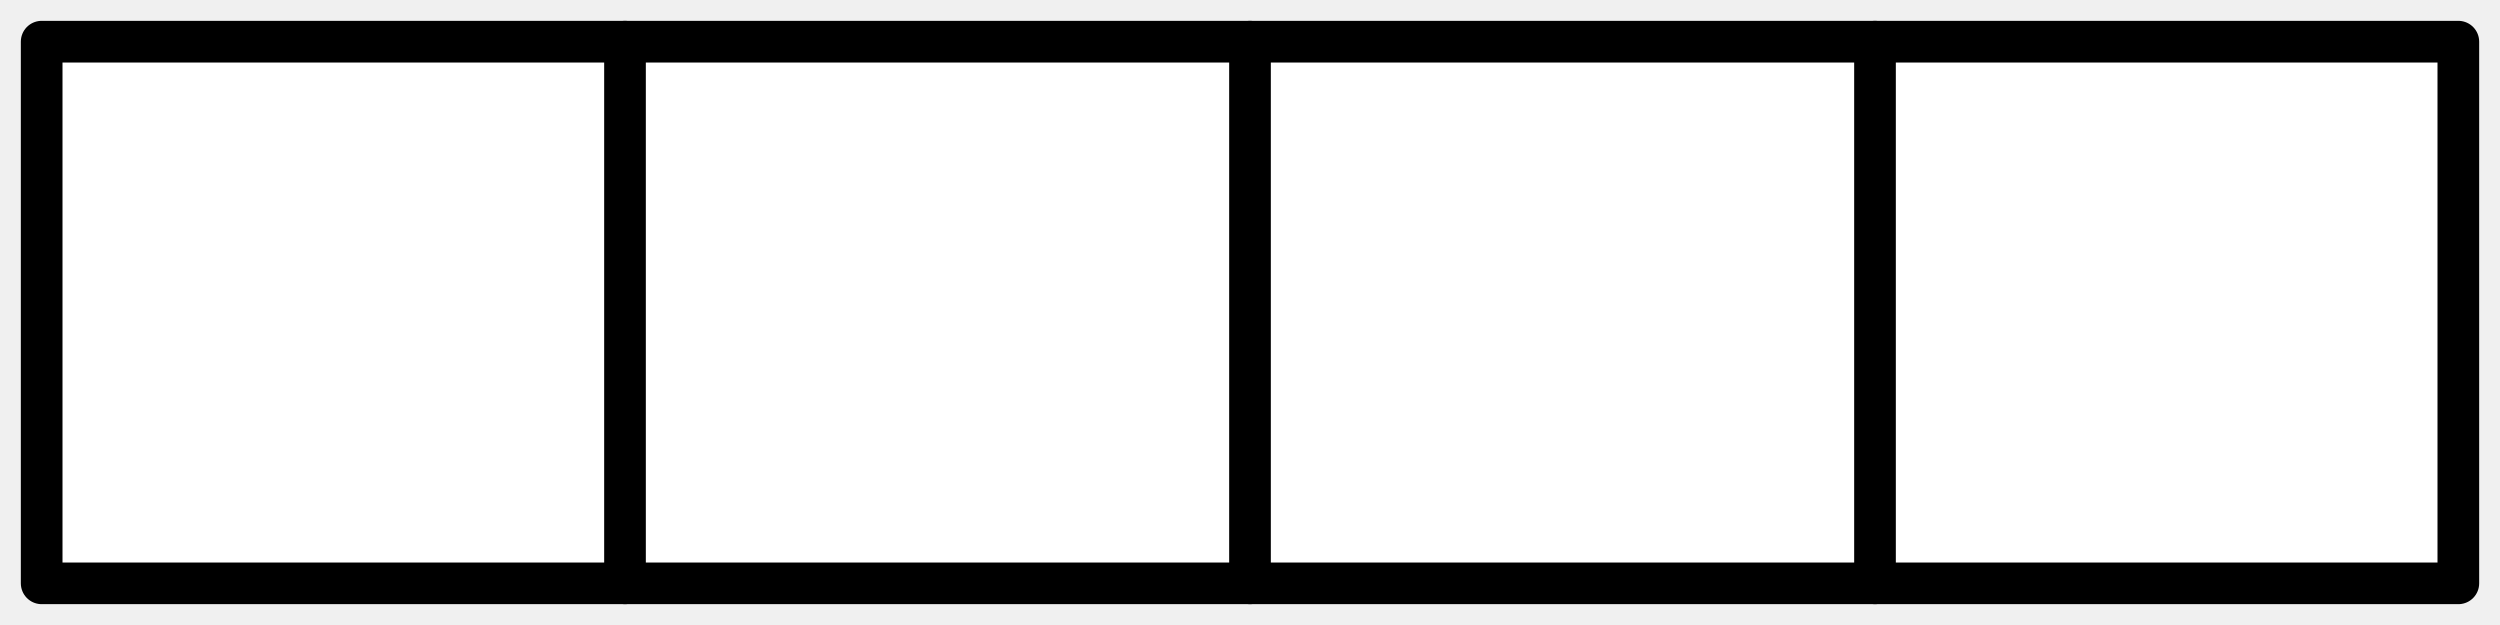
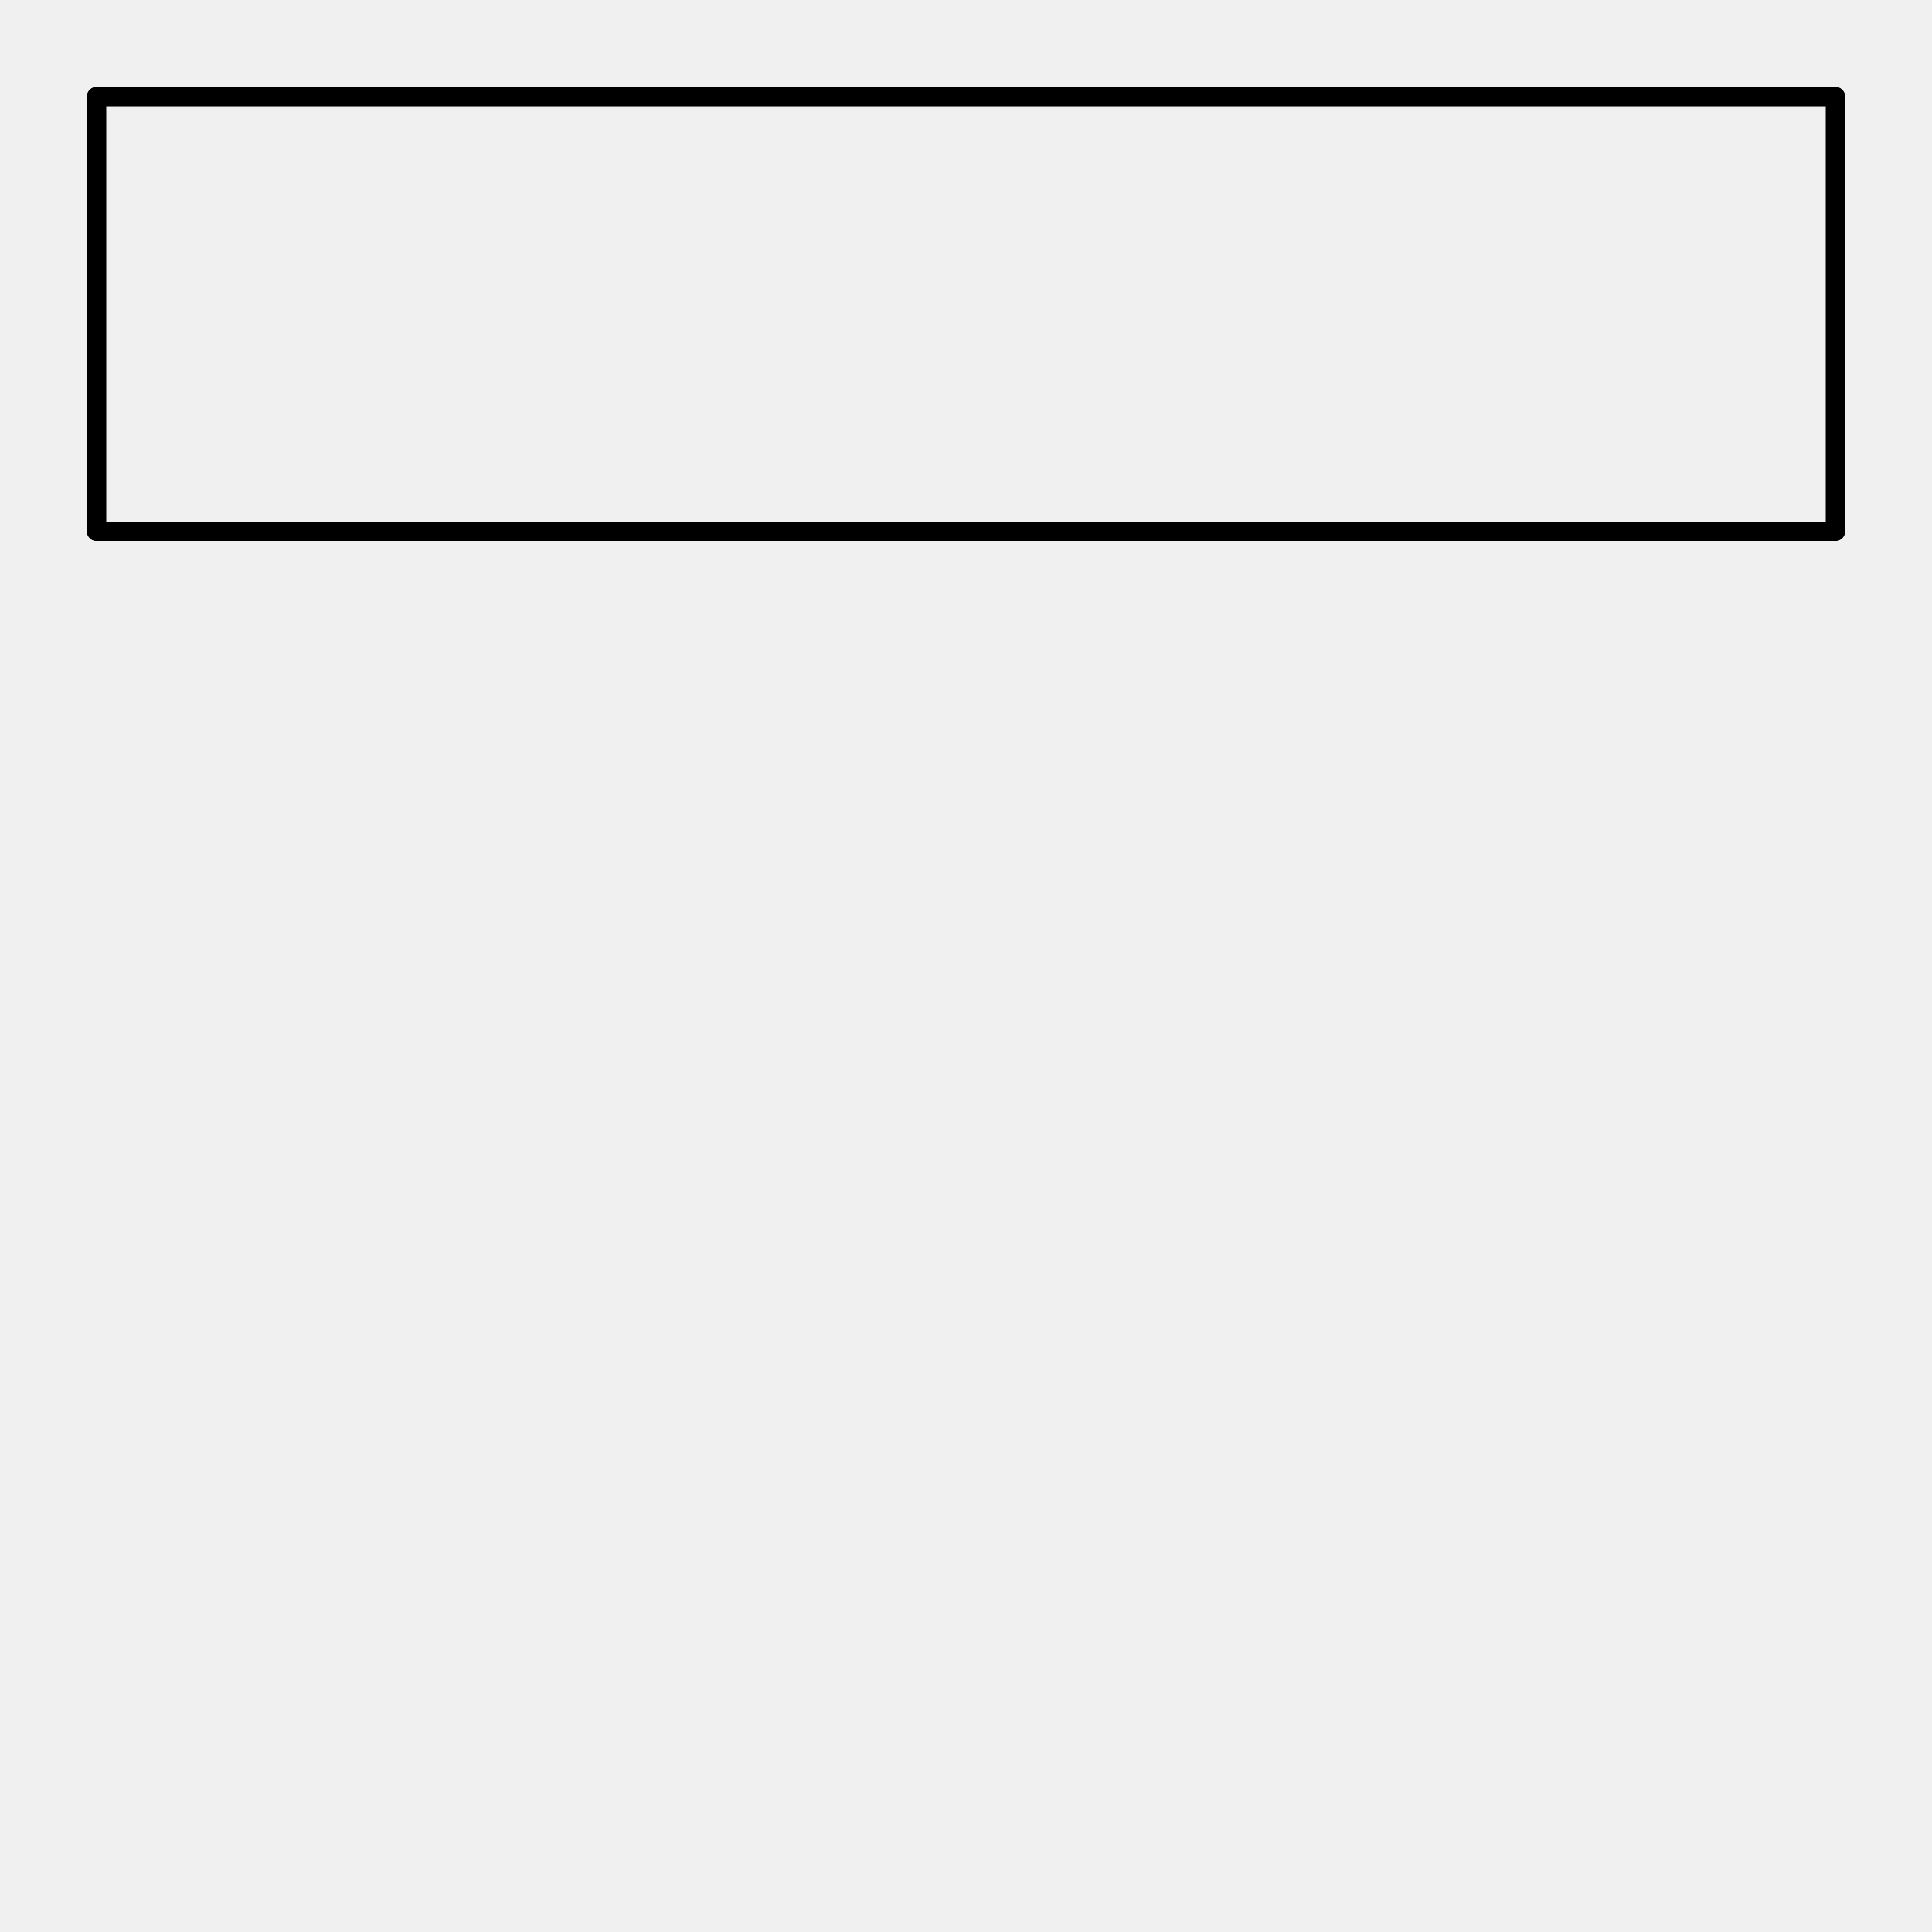
- <svg xmlns="http://www.w3.org/2000/svg" viewBox="0 0 120 30" width="120" height="30" fill="none" stroke="currentColor" stroke-width="2" stroke-linecap="round" stroke-linejoin="round">
-   <rect x="2" y="2" width="116" height="26" fill="white" />
-   <line x1="30" y1="2" x2="30" y2="28" />
-   <line x1="60" y1="2" x2="60" y2="28" />
-   <line x1="90" y1="2" x2="90" y2="28" />
+ <svg xmlns="http://www.w3.org/2000/svg" viewBox="0 0 100 100" stroke="currentColor" fill="none" stroke-width="1.00" stroke-linecap="round" stroke-linejoin="round">
+   <path d="M 95.000 5.000 L 95.000 27.500" />
+   <path d="M 5.000 27.500 L 5.000 5.000" />
+   <path d="M 95.000 27.500 L 5.000 27.500" />
+   <path d="M 5.000 5.000 L 95.000 5.000" />
</svg>
